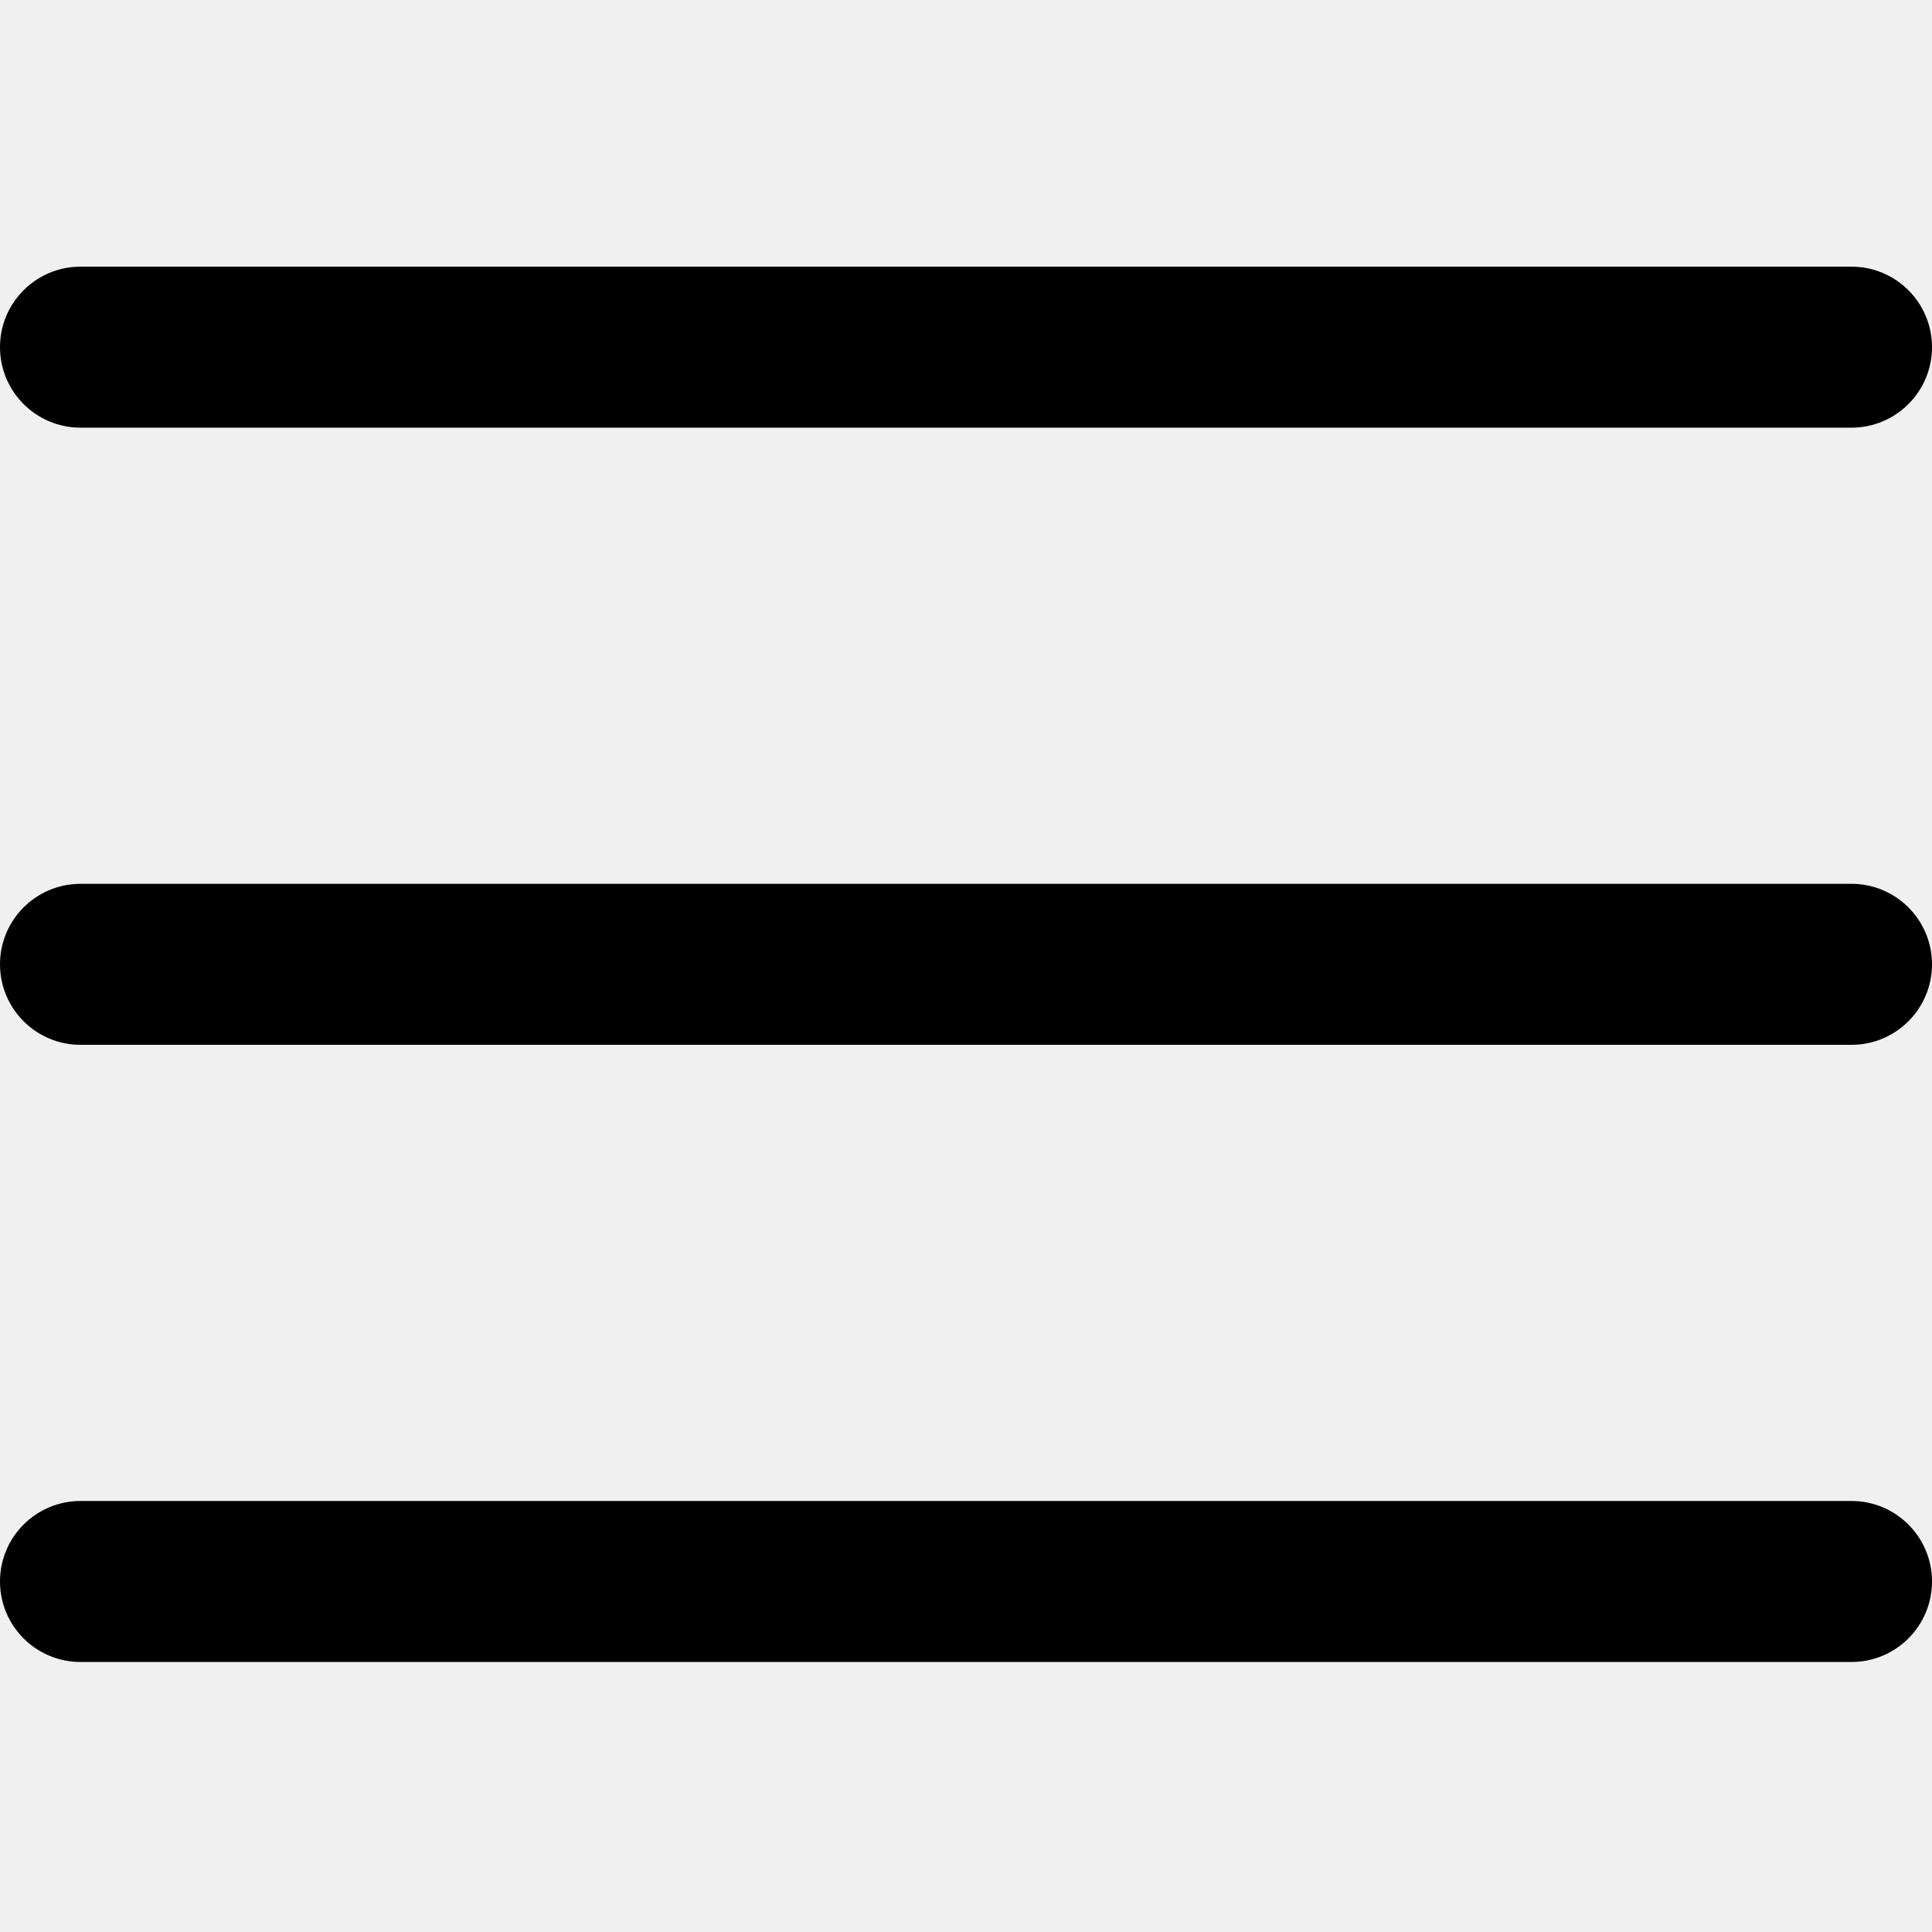
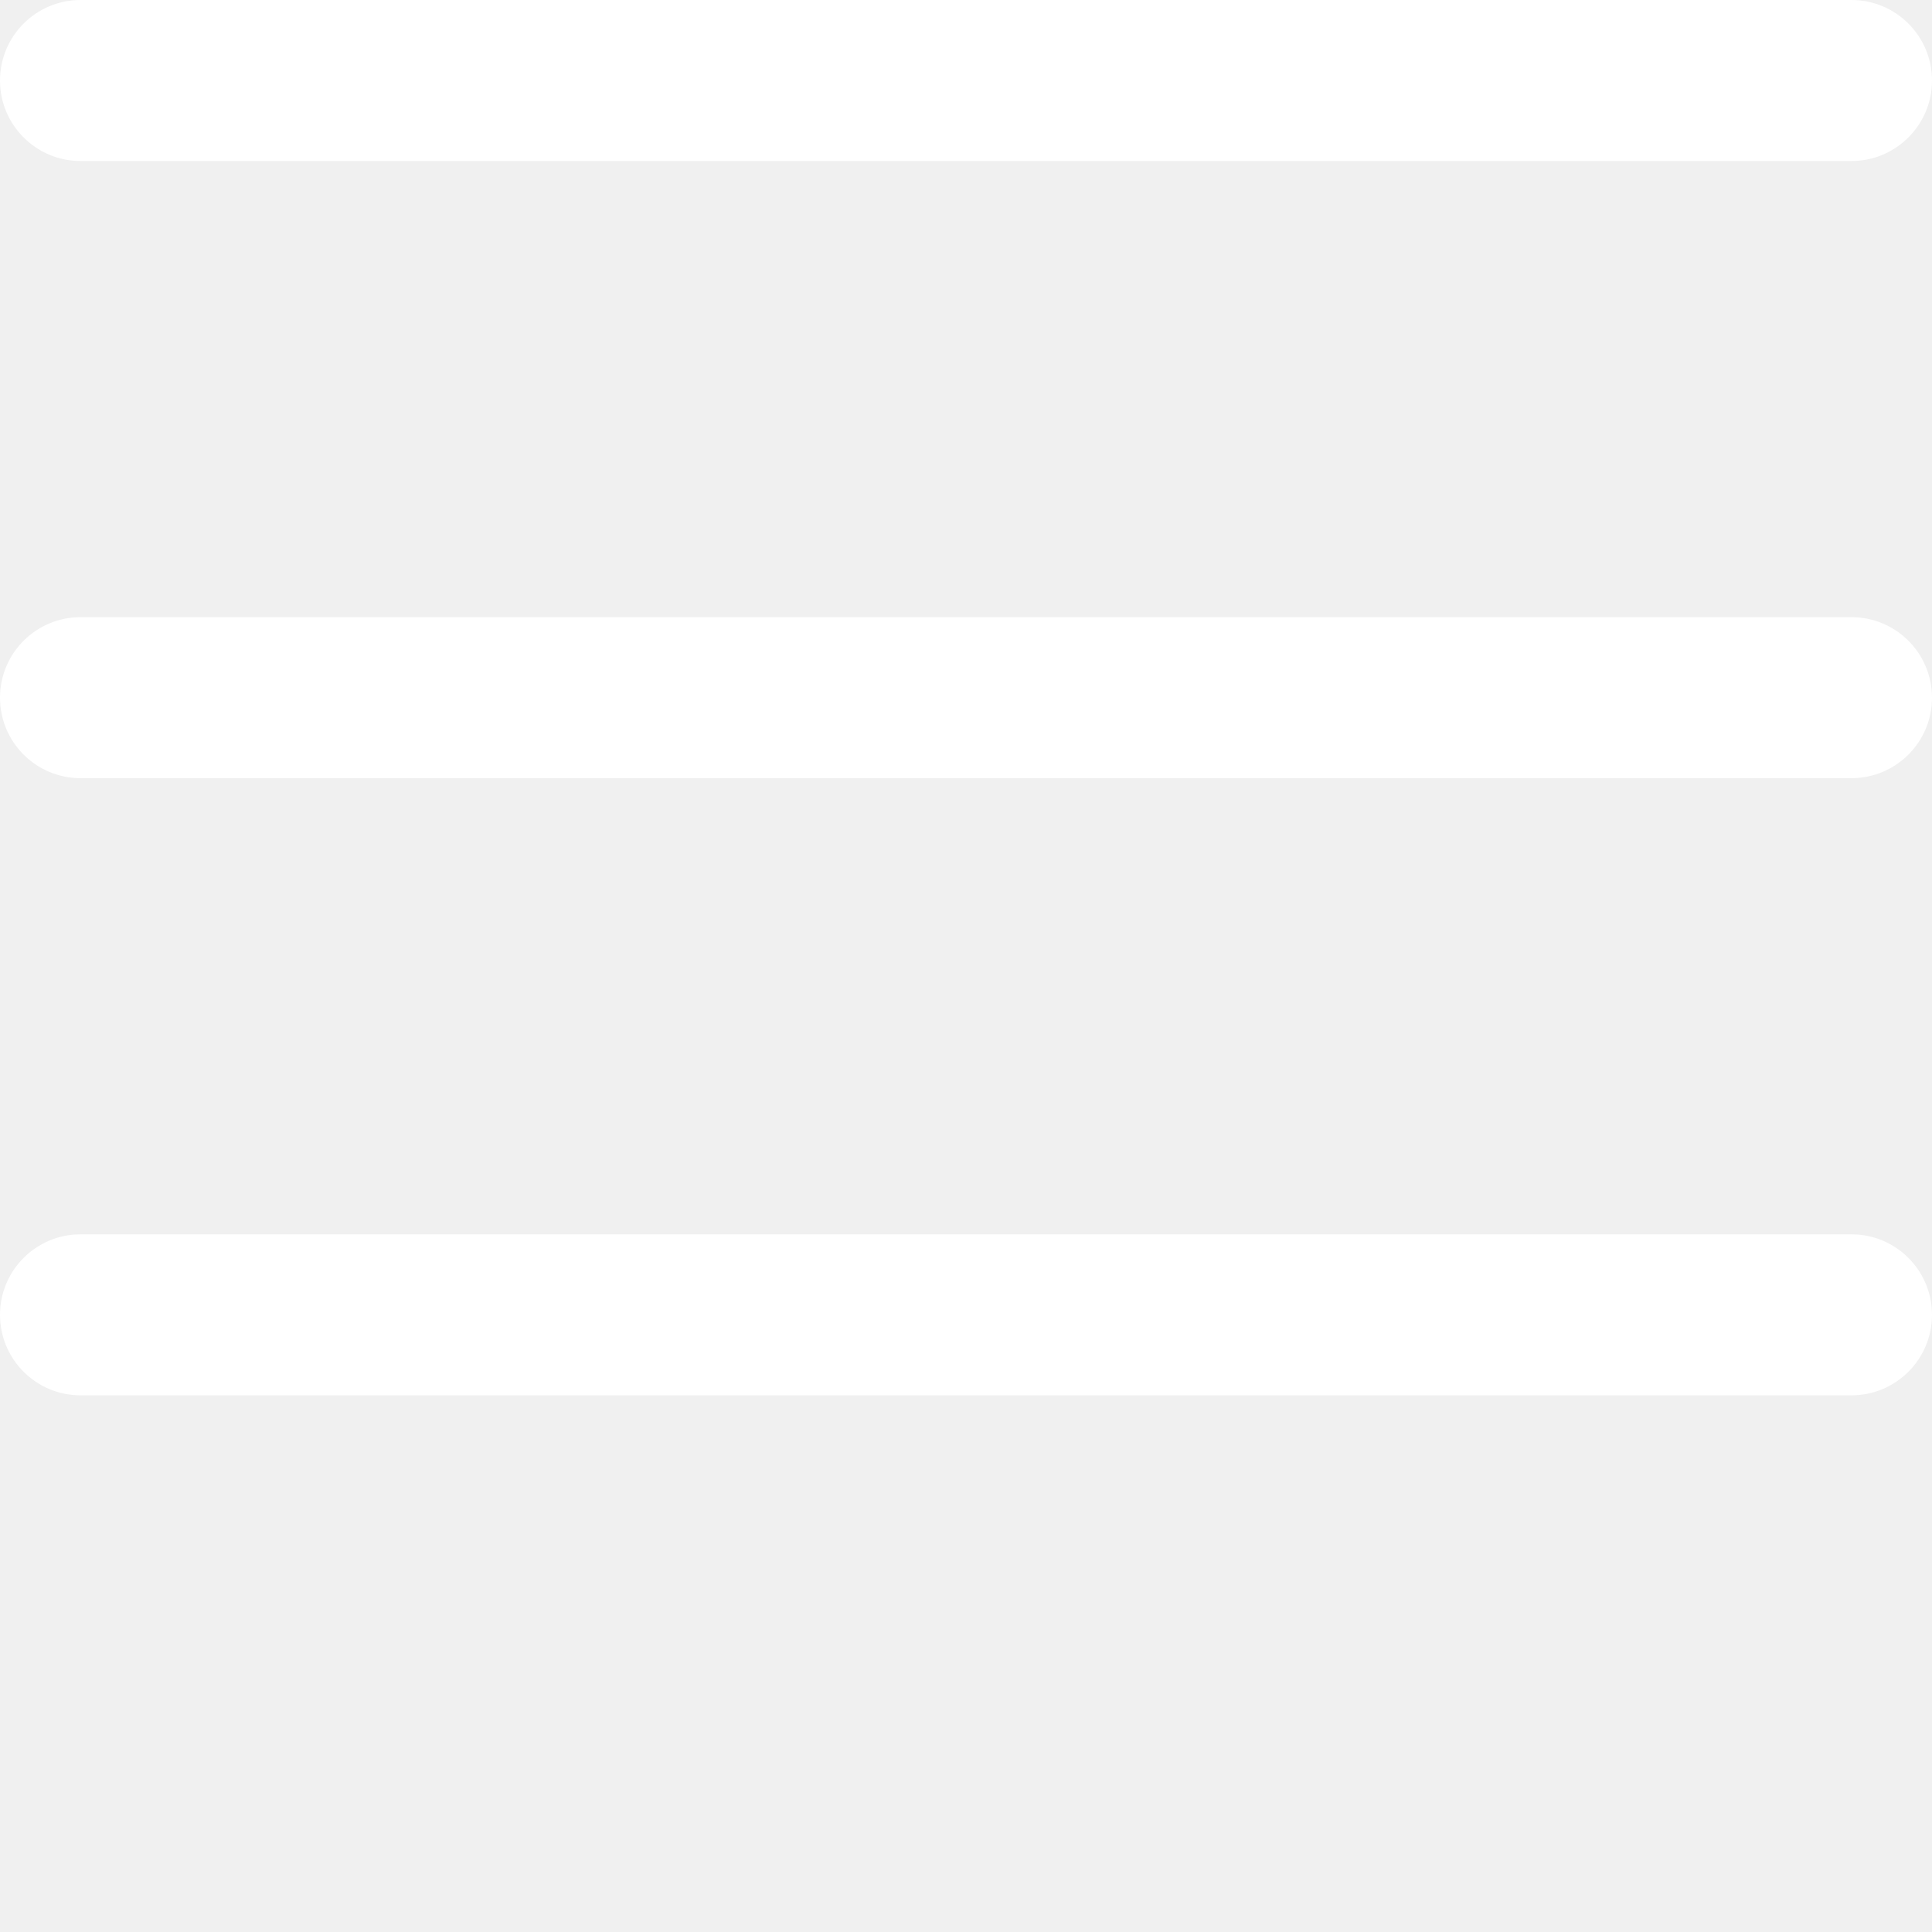
- <svg xmlns="http://www.w3.org/2000/svg" height="384pt" viewBox="0 -53 384 384" width="384pt">
-   <path d="m368 154.668h-352c-8.832 0-16-7.168-16-16s7.168-16 16-16h352c8.832 0 16 7.168 16 16s-7.168 16-16 16zm0 0" />
-   <path d="m368 32h-352c-8.832 0-16-7.168-16-16s7.168-16 16-16h352c8.832 0 16 7.168 16 16s-7.168 16-16 16zm0 0" />
-   <path d="m368 277.332h-352c-8.832 0-16-7.168-16-16s7.168-16 16-16h352c8.832 0 16 7.168 16 16s-7.168 16-16 16zm0 0" />
+ <svg xmlns="http://www.w3.org/2000/svg" version="1.1" width="512" height="512" x="0" y="0" viewBox="0 0 384 384" style="enable-background:new 0 0 512 512" xml:space="preserve" class="">
+   <g>
+     <path d="m368 154.668h-352c-8.832 0-16-7.168-16-16s7.168-16 16-16h352c8.832 0 16 7.168 16 16s-7.168 16-16 16zm0 0" fill="#ffffff" data-original="#000000" style="" class="" />
+     <path d="m368 32h-352c-8.832 0-16-7.168-16-16s7.168-16 16-16h352c8.832 0 16 7.168 16 16s-7.168 16-16 16zm0 0" fill="#ffffff" data-original="#000000" style="" class="" />
+     <path d="m368 277.332h-352c-8.832 0-16-7.168-16-16s7.168-16 16-16h352c8.832 0 16 7.168 16 16s-7.168 16-16 16zm0 0" fill="#ffffff" data-original="#000000" style="" class="" />
+   </g>
</svg>
